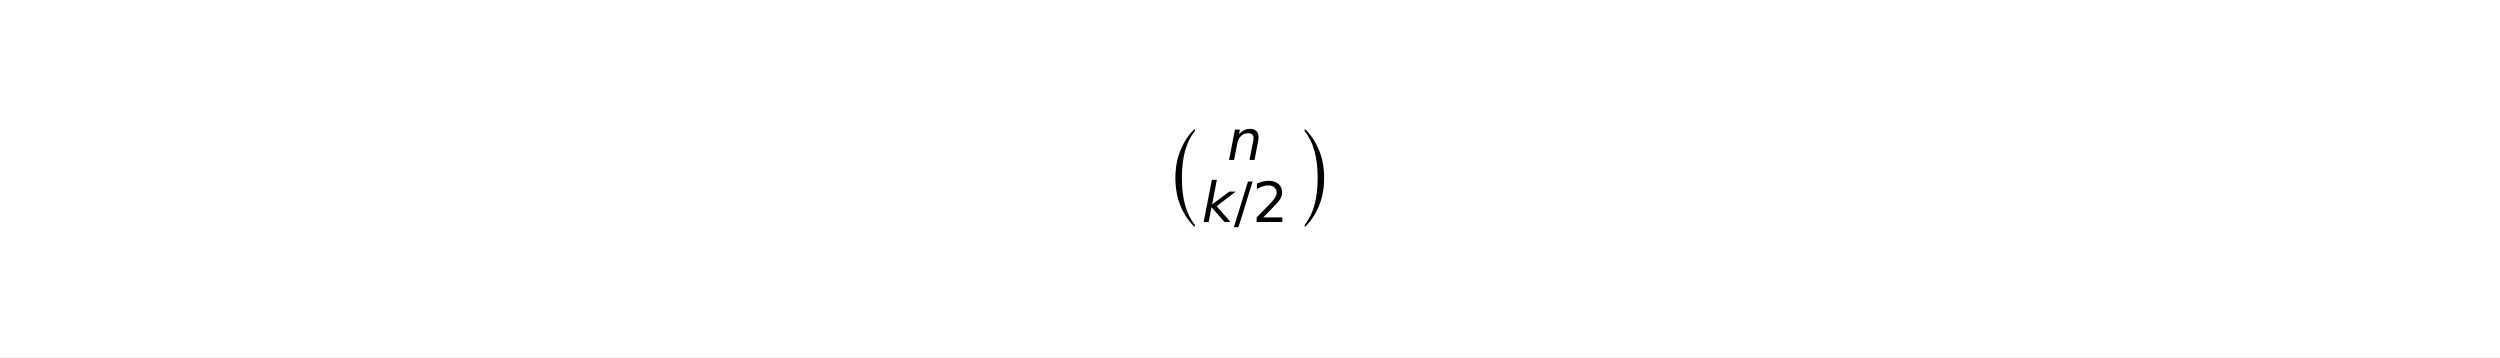
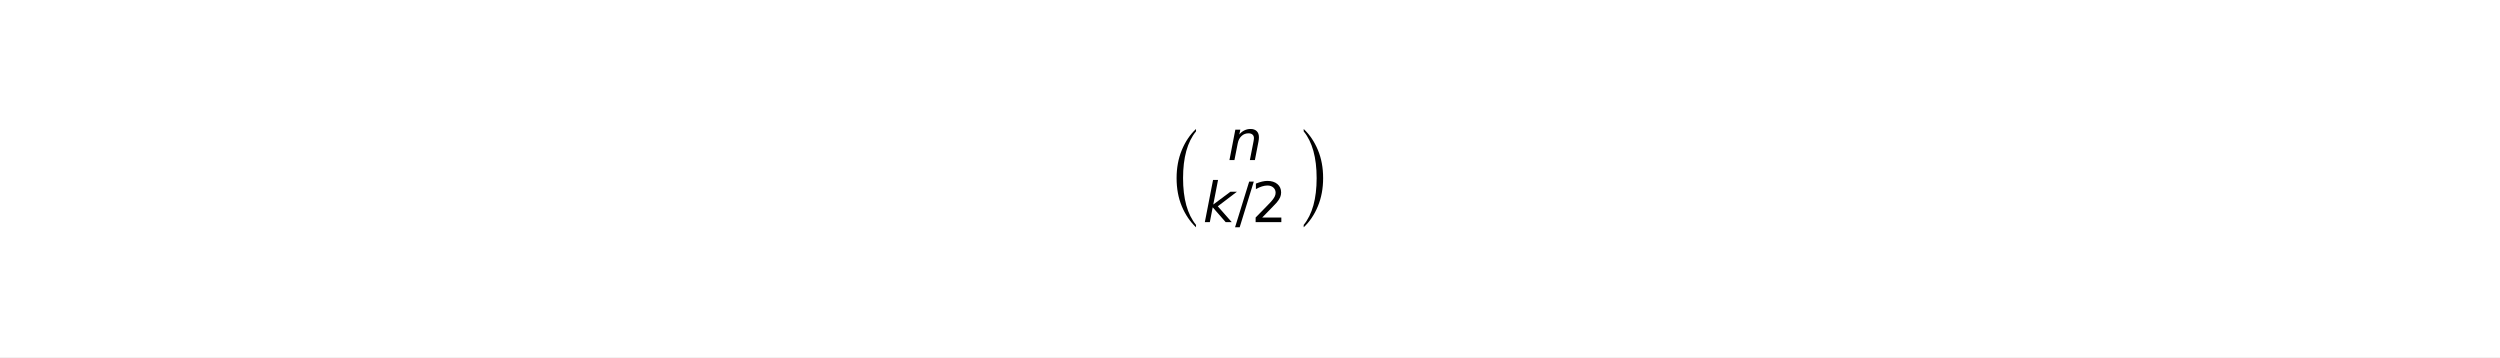
- <svg xmlns="http://www.w3.org/2000/svg" xmlns:xlink="http://www.w3.org/1999/xlink" height="54pt" version="1.1" viewBox="0 0 378 54" width="378pt">
+ <svg xmlns="http://www.w3.org/2000/svg" xmlns:xlink="http://www.w3.org/1999/xlink" width="378pt" height="54pt" viewBox="0 0 378 54" version="1.1">
  <defs>
-     <style type="text/css">
- *{stroke-linecap:butt;stroke-linejoin:round;}
-   </style>
+     <style type="text/css">*{stroke-linejoin: round; stroke-linecap: butt}</style>
  </defs>
  <g id="figure_1">
    <g id="patch_1">
-       <path d="M 0 54  L 378 54  L 378 0  L 0 0  z " style="fill:#ffffff;" />
+       <path d="M 0 54  L 378 54  L 378 0  L 0 0  z " style="fill: #ffffff" />
    </g>
    <g id="text_1">
-       <defs>
-         <path d="M 38.203 -13.406  L 38.203 -16.406  Q 27 -5.797 20.453 9.844  Q 13.906 25.5 13.906 45.094  Q 13.906 64.406 20.453 80.25  Q 27 96.094 38.203 106.594  L 38.203 103.594  Q 22 83.797 22 45.094  Q 22 6.406 38.203 -13.406  " id="STIXSizeOneSym-Regular-28" />
-         <path d="M 55.719 33.016  L 49.312 0  L 40.281 0  L 46.688 32.672  Q 47.125 34.969 47.359 36.719  Q 47.609 38.484 47.609 39.5  Q 47.609 43.609 45.016 45.891  Q 42.438 48.188 37.797 48.188  Q 30.562 48.188 25.344 43.375  Q 20.125 38.578 18.5 30.328  L 12.5 0  L 3.516 0  L 14.109 54.688  L 23.094 54.688  L 21.297 46.094  Q 25.047 50.828 30.312 53.406  Q 35.594 56 41.406 56  Q 48.641 56 52.609 52.094  Q 56.594 48.188 56.594 41.109  Q 56.594 39.359 56.375 37.359  Q 56.156 35.359 55.719 33.016  " id="DejaVuSans-Oblique-6e" />
-         <path d="M 18.312 75.984  L 27.297 75.984  L 18.703 31.688  L 49.516 54.688  L 61.188 54.688  L 26.812 28.516  L 51.906 0  L 41.016 0  L 17.672 26.703  L 12.5 0  L 3.516 0  z " id="DejaVuSans-Oblique-6b" />
-         <path d="M 25.391 72.906  L 33.688 72.906  L 8.297 -9.281  L 0 -9.281  z " id="DejaVuSans-2f" />
-         <path d="M 19.188 8.297  L 53.609 8.297  L 53.609 0  L 7.328 0  L 7.328 8.297  Q 12.938 14.109 22.625 23.891  Q 32.328 33.688 34.812 36.531  Q 39.547 41.844 41.422 45.531  Q 43.312 49.219 43.312 52.781  Q 43.312 58.594 39.234 62.25  Q 35.156 65.922 28.609 65.922  Q 23.969 65.922 18.812 64.312  Q 13.672 62.703 7.812 59.422  L 7.812 69.391  Q 13.766 71.781 18.938 73  Q 24.125 74.219 28.422 74.219  Q 39.75 74.219 46.484 68.547  Q 53.219 62.891 53.219 53.422  Q 53.219 48.922 51.531 44.891  Q 49.859 40.875 45.406 35.406  Q 44.188 33.984 37.641 27.219  Q 31.109 20.453 19.188 8.297  " id="DejaVuSans-32" />
-         <path d="M 8.594 103.594  L 8.594 106.594  Q 19.797 96 26.344 80.344  Q 32.906 64.703 32.906 45.094  Q 32.906 25.797 26.344 9.938  Q 19.797 -5.906 8.594 -16.406  L 8.594 -13.406  Q 24.797 6.406 24.797 45.094  Q 24.797 83.797 8.594 103.594  " id="STIXSizeOneSym-Regular-29" />
-       </defs>
-       <g transform="translate(176.04 28.8)scale(0.12 -0.12)">
-         <use transform="translate(0 -29.67188)scale(1.007203)" xlink:href="#STIXSizeOneSym-Regular-28" />
-         <use transform="translate(79.15099 38.45156)scale(0.7)" xlink:href="#DejaVuSans-Oblique-6e" />
-         <use transform="translate(47.15099 -39.7375)scale(0.7)" xlink:href="#DejaVuSans-Oblique-6b" />
-         <use transform="translate(87.6881 -39.7375)scale(0.7)" xlink:href="#DejaVuSans-2f" />
-         <use transform="translate(111.2393 -39.7375)scale(0.7)" xlink:href="#DejaVuSans-32" />
-         <use transform="translate(168.2754 -29.67188)scale(1.007203)" xlink:href="#STIXSizeOneSym-Regular-29" />
+       <g transform="translate(176.22 28.74) scale(0.12 -0.12)">
+         <defs>
+           <path id="STIXSizeOneSym-Regular-28" d="M 2445 -858  L 2445 -1050  Q 1728 -371 1309 630  Q 890 1632 890 2886  Q 890 4122 1309 5136  Q 1728 6150 2445 6822  L 2445 6630  Q 1408 5363 1408 2886  Q 1408 410 2445 -858  z " transform="scale(0.015625)" />
+           <path id="DejaVuSans-Oblique-6e" d="M 3566 2113  L 3156 0  L 2578 0  L 2988 2091  Q 3016 2238 3031 2350  Q 3047 2463 3047 2528  Q 3047 2791 2881 2937  Q 2716 3084 2419 3084  Q 1956 3084 1622 2776  Q 1288 2469 1184 1941  L 800 0  L 225 0  L 903 3500  L 1478 3500  L 1363 2950  Q 1603 3253 1940 3418  Q 2278 3584 2650 3584  Q 3113 3584 3367 3334  Q 3622 3084 3622 2631  Q 3622 2519 3608 2391  Q 3594 2263 3566 2113  z " transform="scale(0.015625)" />
+           <path id="DejaVuSans-Oblique-6b" d="M 1172 4863  L 1747 4863  L 1197 2028  L 3169 3500  L 3916 3500  L 1716 1825  L 3322 0  L 2625 0  L 1131 1709  L 800 0  L 225 0  L 1172 4863  z " transform="scale(0.015625)" />
+           <path id="DejaVuSans-2f" d="M 1625 4666  L 2156 4666  L 531 -594  L 0 -594  L 1625 4666  z " transform="scale(0.015625)" />
+           <path id="DejaVuSans-32" d="M 1228 531  L 3431 531  L 3431 0  L 469 0  L 469 531  Q 828 903 1448 1529  Q 2069 2156 2228 2338  Q 2531 2678 2651 2914  Q 2772 3150 2772 3378  Q 2772 3750 2511 3984  Q 2250 4219 1831 4219  Q 1534 4219 1204 4116  Q 875 4013 500 3803  L 500 4441  Q 881 4594 1212 4672  Q 1544 4750 1819 4750  Q 2544 4750 2975 4387  Q 3406 4025 3406 3419  Q 3406 3131 3298 2873  Q 3191 2616 2906 2266  Q 2828 2175 2409 1742  Q 1991 1309 1228 531  z " transform="scale(0.015625)" />
+           <path id="STIXSizeOneSym-Regular-29" d="M 550 6630  L 550 6822  Q 1267 6144 1686 5142  Q 2106 4141 2106 2886  Q 2106 1651 1686 636  Q 1267 -378 550 -1050  L 550 -858  Q 1587 410 1587 2886  Q 1587 5363 550 6630  z " transform="scale(0.015625)" />
+         </defs>
+         <use xlink:href="#STIXSizeOneSym-Regular-28" transform="translate(0 -30.37031) scale(1.007203)" />
+         <use xlink:href="#DejaVuSans-Oblique-6e" transform="translate(78.13637 37.8) scale(0.7)" />
+         <use xlink:href="#DejaVuSans-Oblique-6b" transform="translate(47.13637 -40.38906) scale(0.7)" />
+         <use xlink:href="#DejaVuSans-2f" transform="translate(87.67348 -40.38906) scale(0.7)" />
+         <use xlink:href="#DejaVuSans-32" transform="translate(108.4575 -40.38906) scale(0.7)" />
+         <use xlink:href="#STIXSizeOneSym-Regular-29" transform="translate(165.4936 -30.37031) scale(1.007203)" />
      </g>
    </g>
  </g>
</svg>
